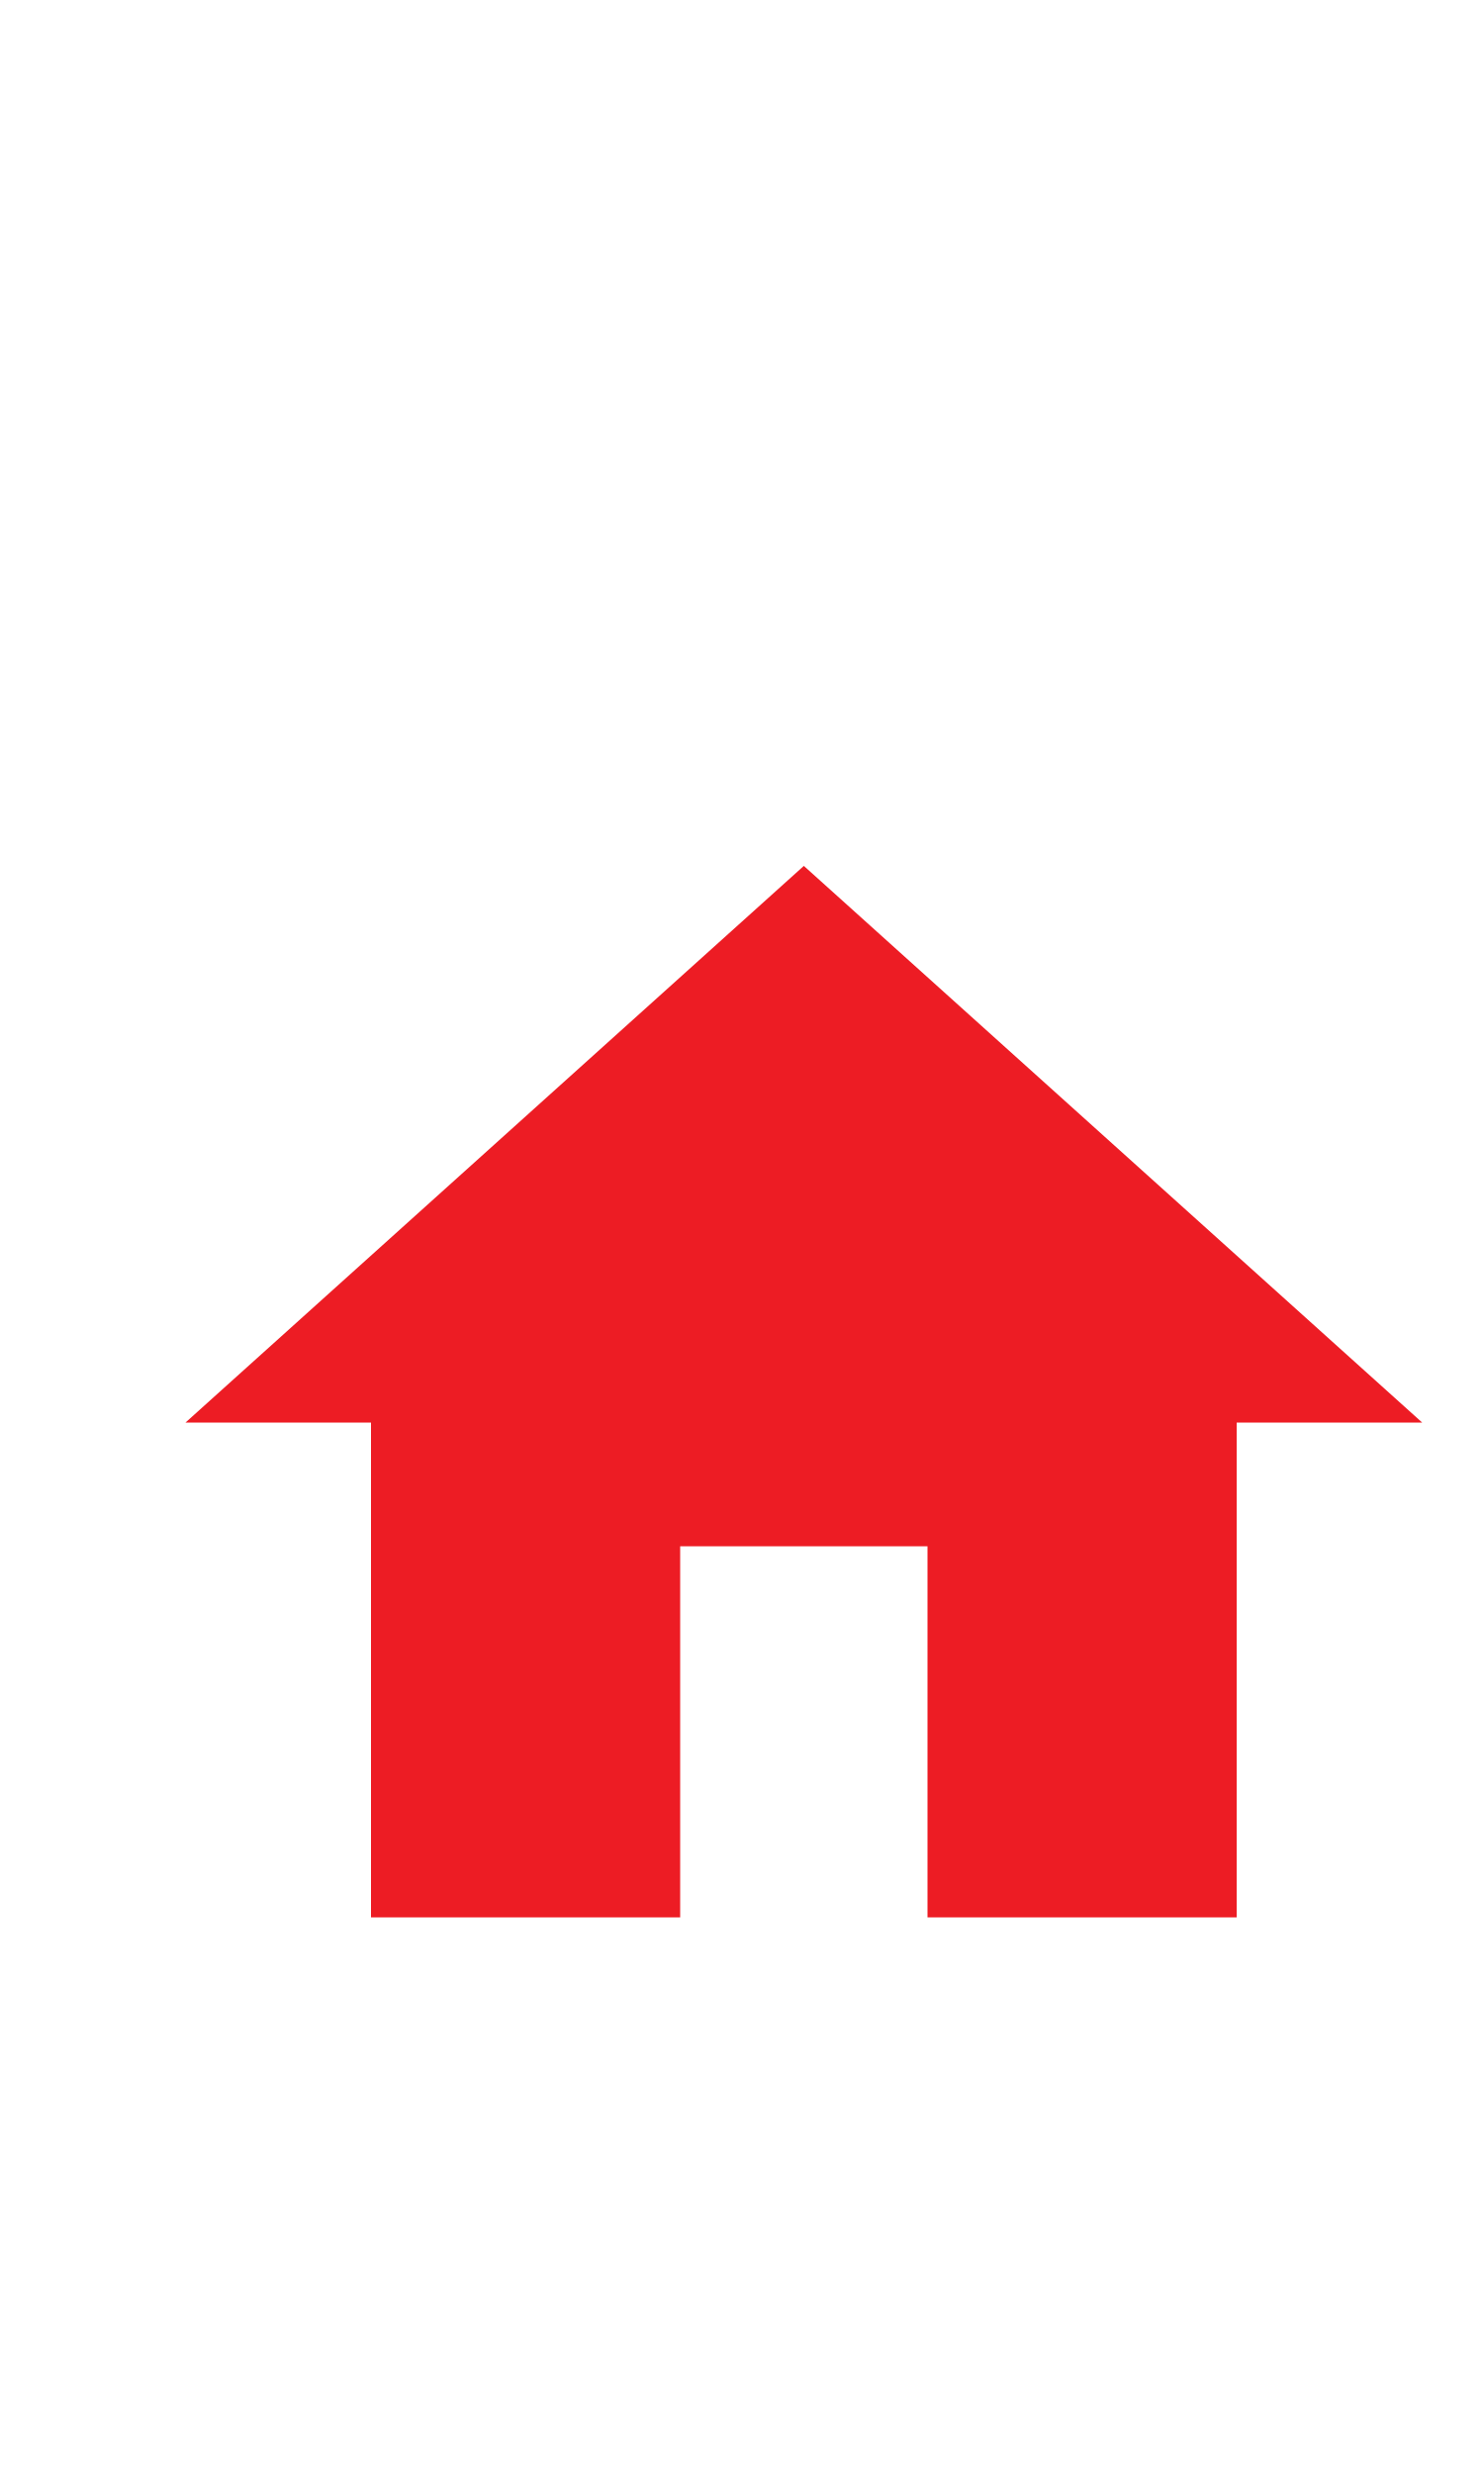
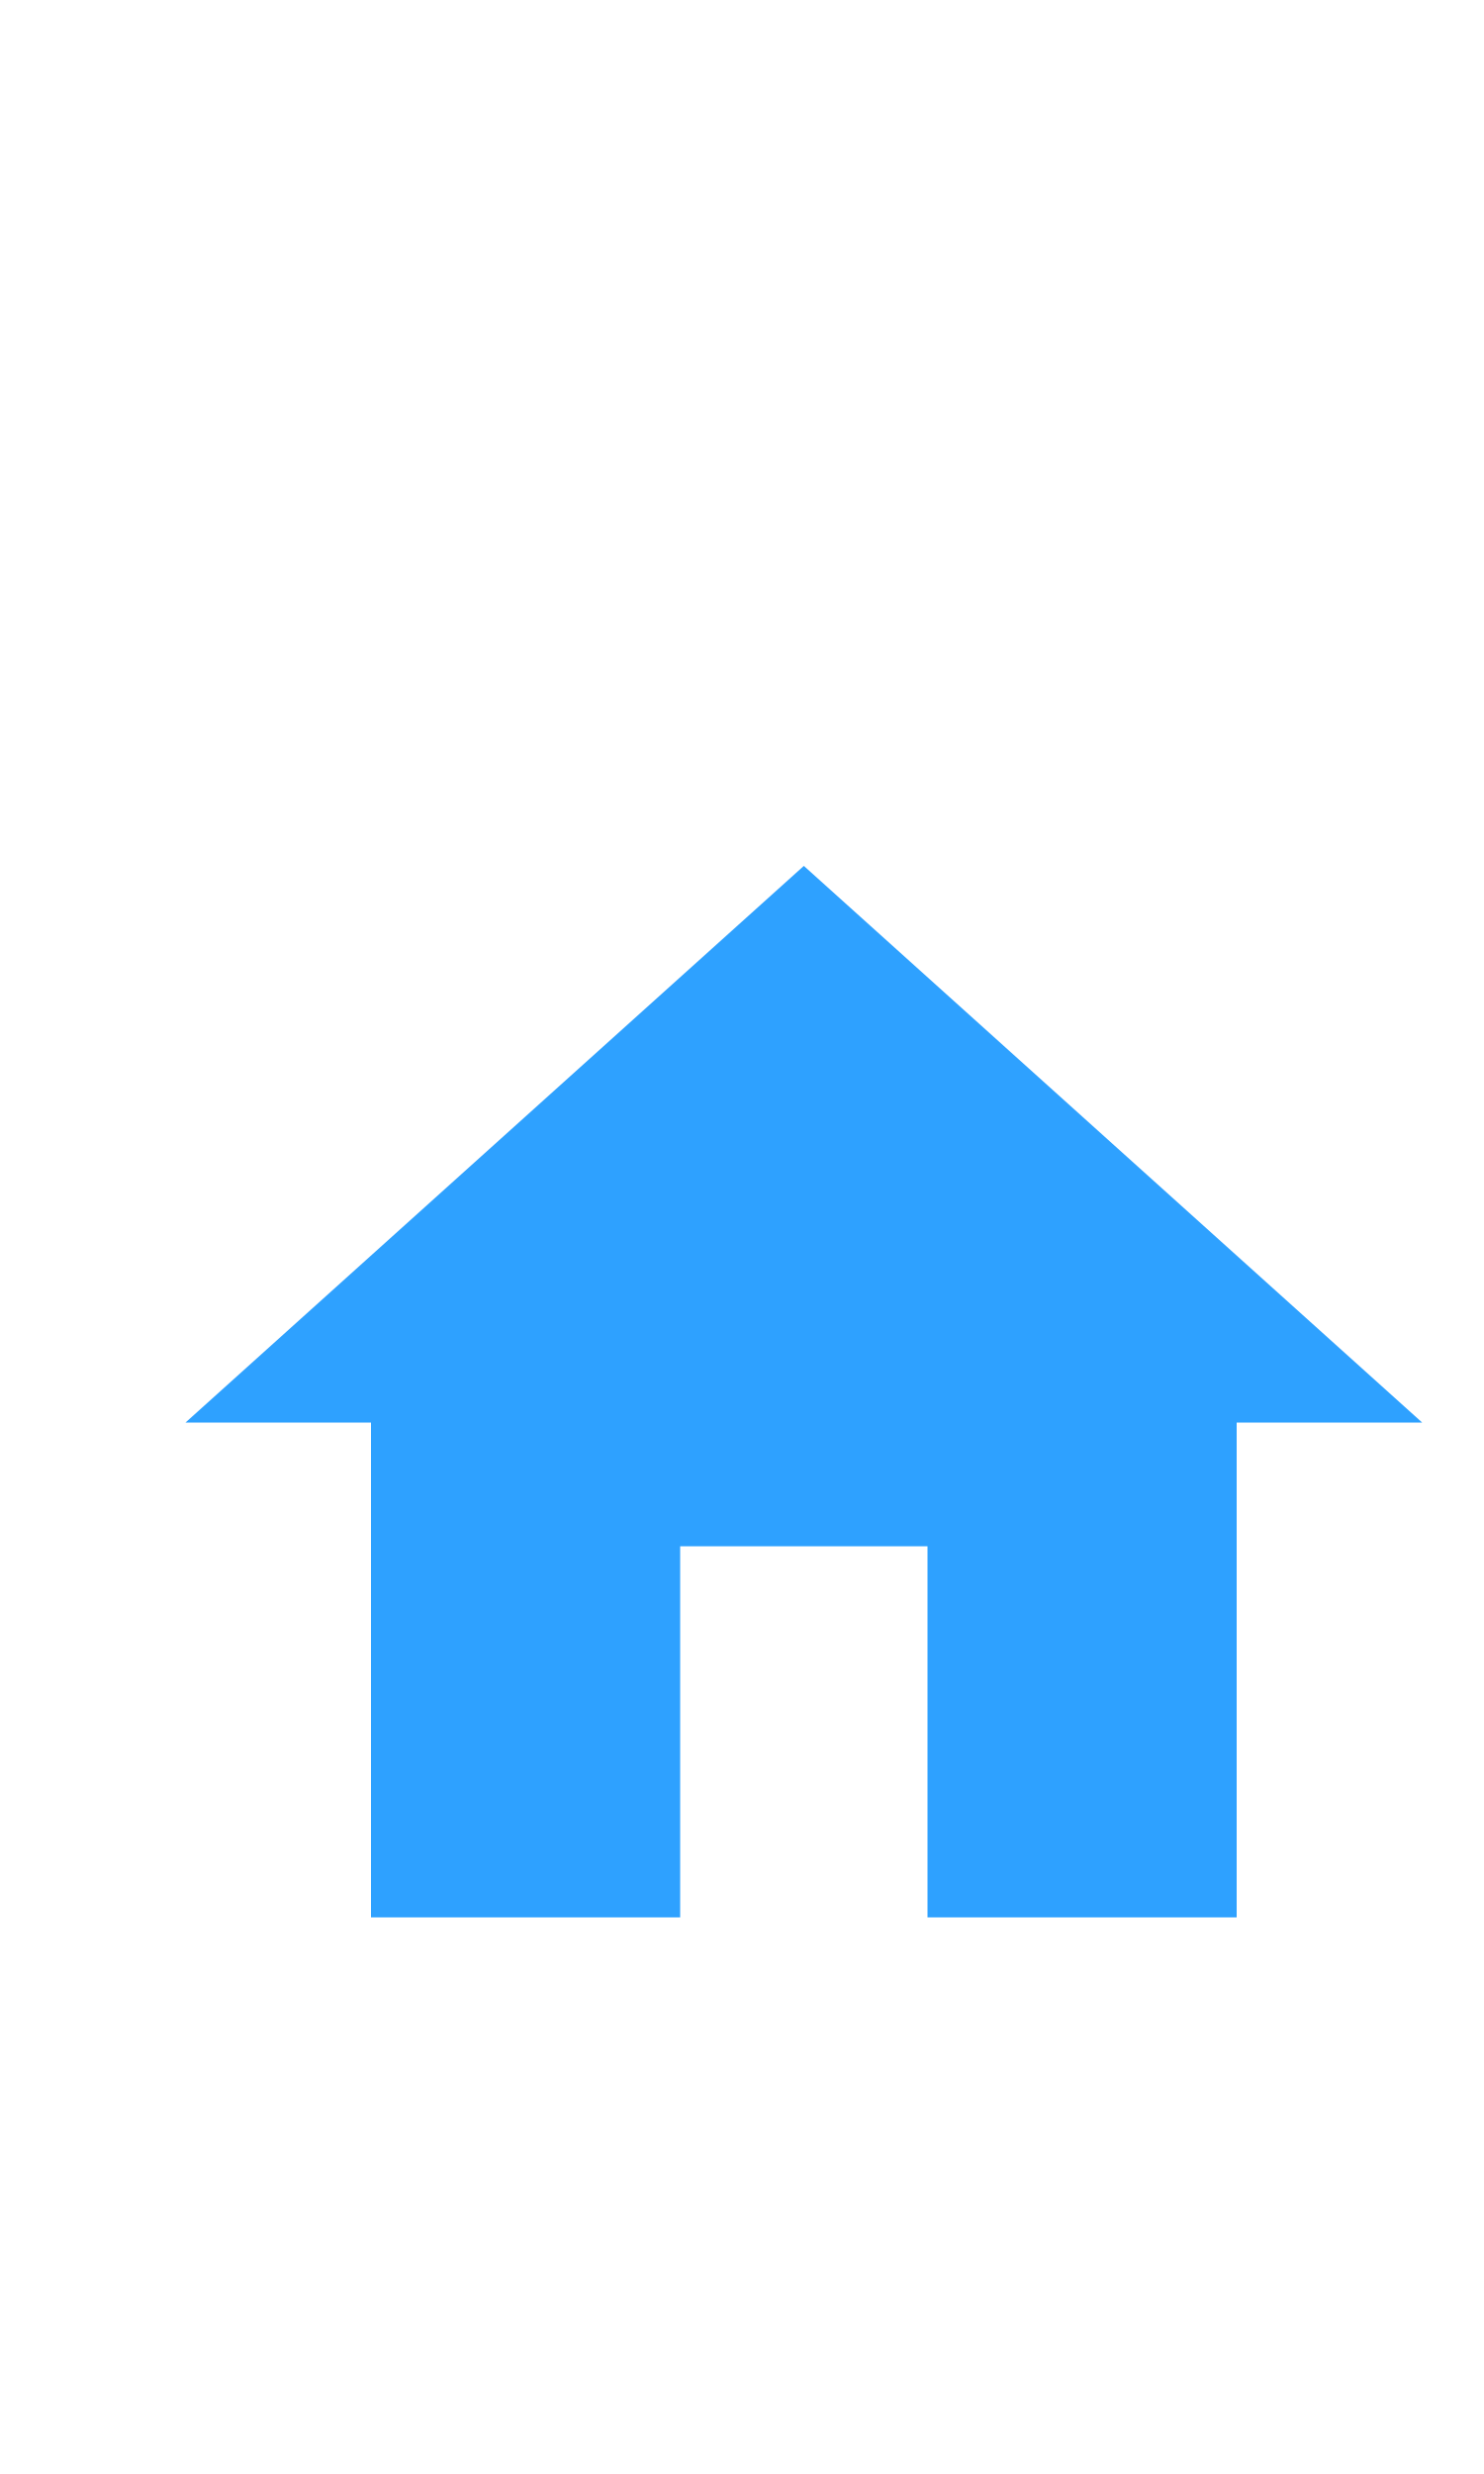
<svg xmlns="http://www.w3.org/2000/svg" width="24px" height="40px" viewBox="0 0 24 40" version="1.1" id="svg14">
  <defs id="defs18" />
  <g id="g61" transform="translate(1,11)">
    <path id="path2" d="M 0,0 H 24 V 24 H 0 Z" style="fill:none" />
-     <path style="fill:#ed1c24;fill-opacity:1" id="path4" d="m 10,20 v -6 h 4 v 6 h 5 v -8 h 3 L 12,3 2,12 h 3 v 8 z" />
+     <path style="fill:#2ea1ff;fill-opacity:1" id="path4" d="m 10,20 v -6 h 4 v 6 h 5 v -8 h 3 L 12,3 2,12 h 3 v 8 z" />
  </g>
</svg>
